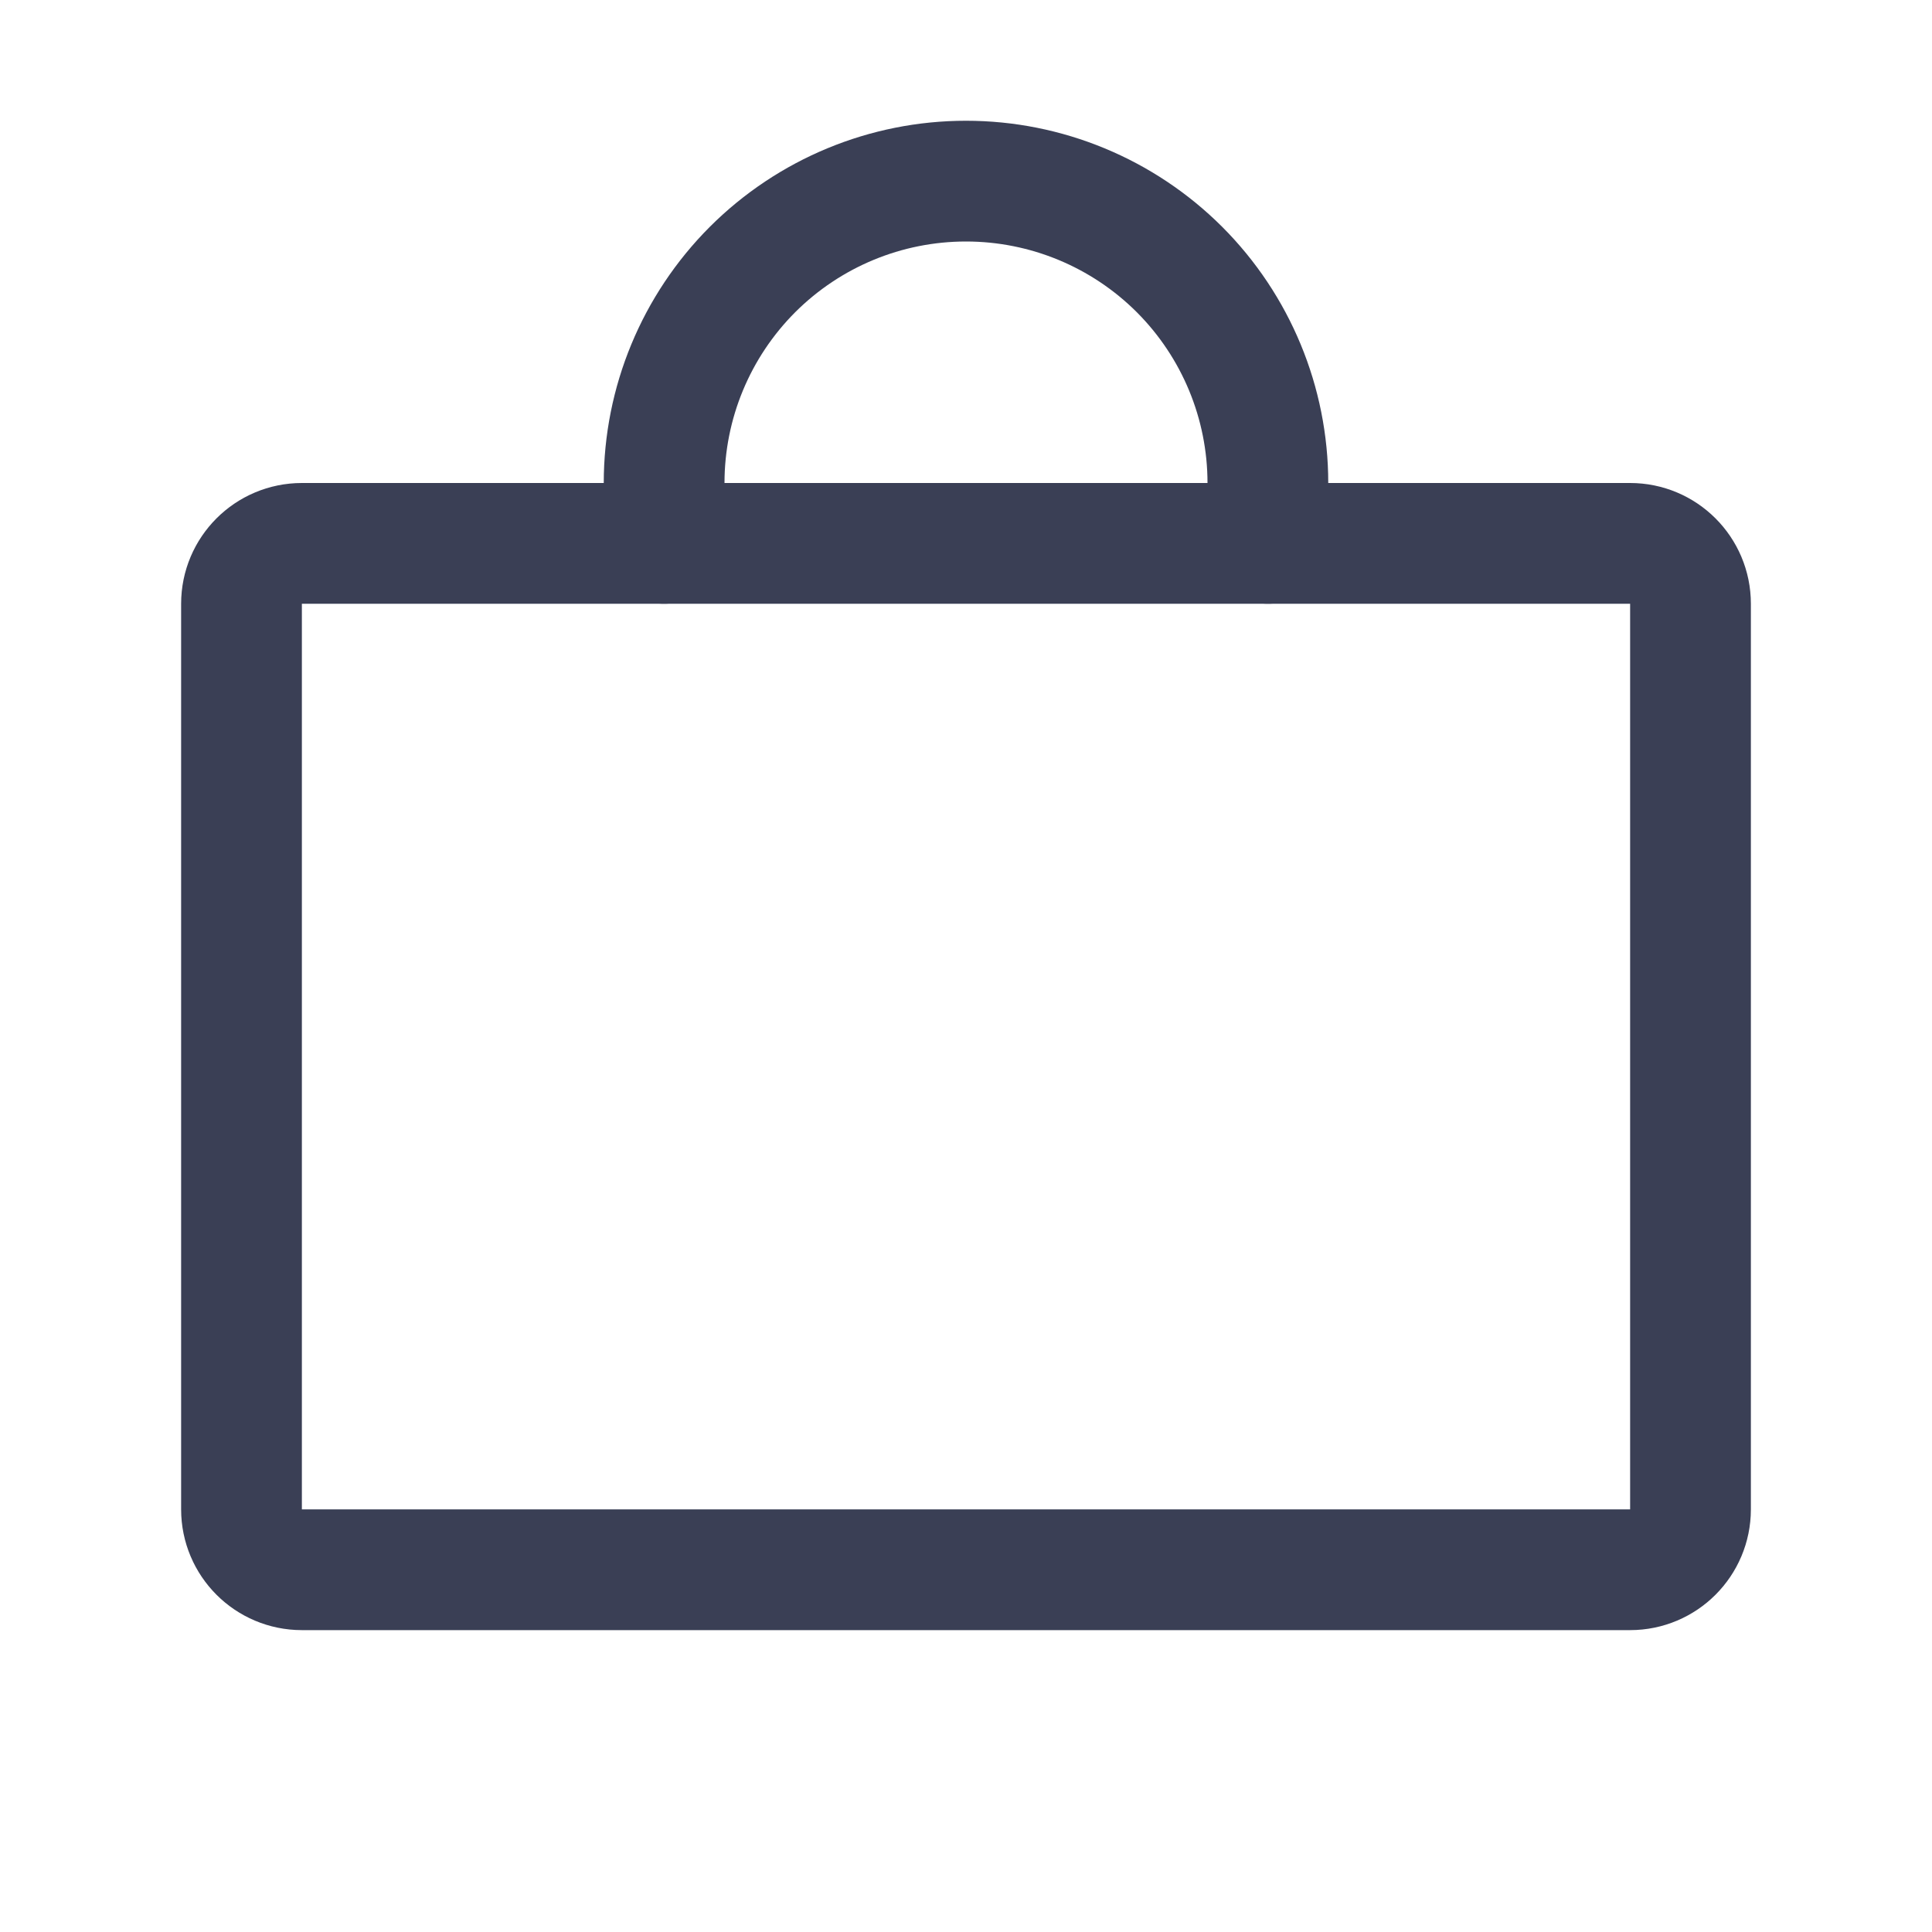
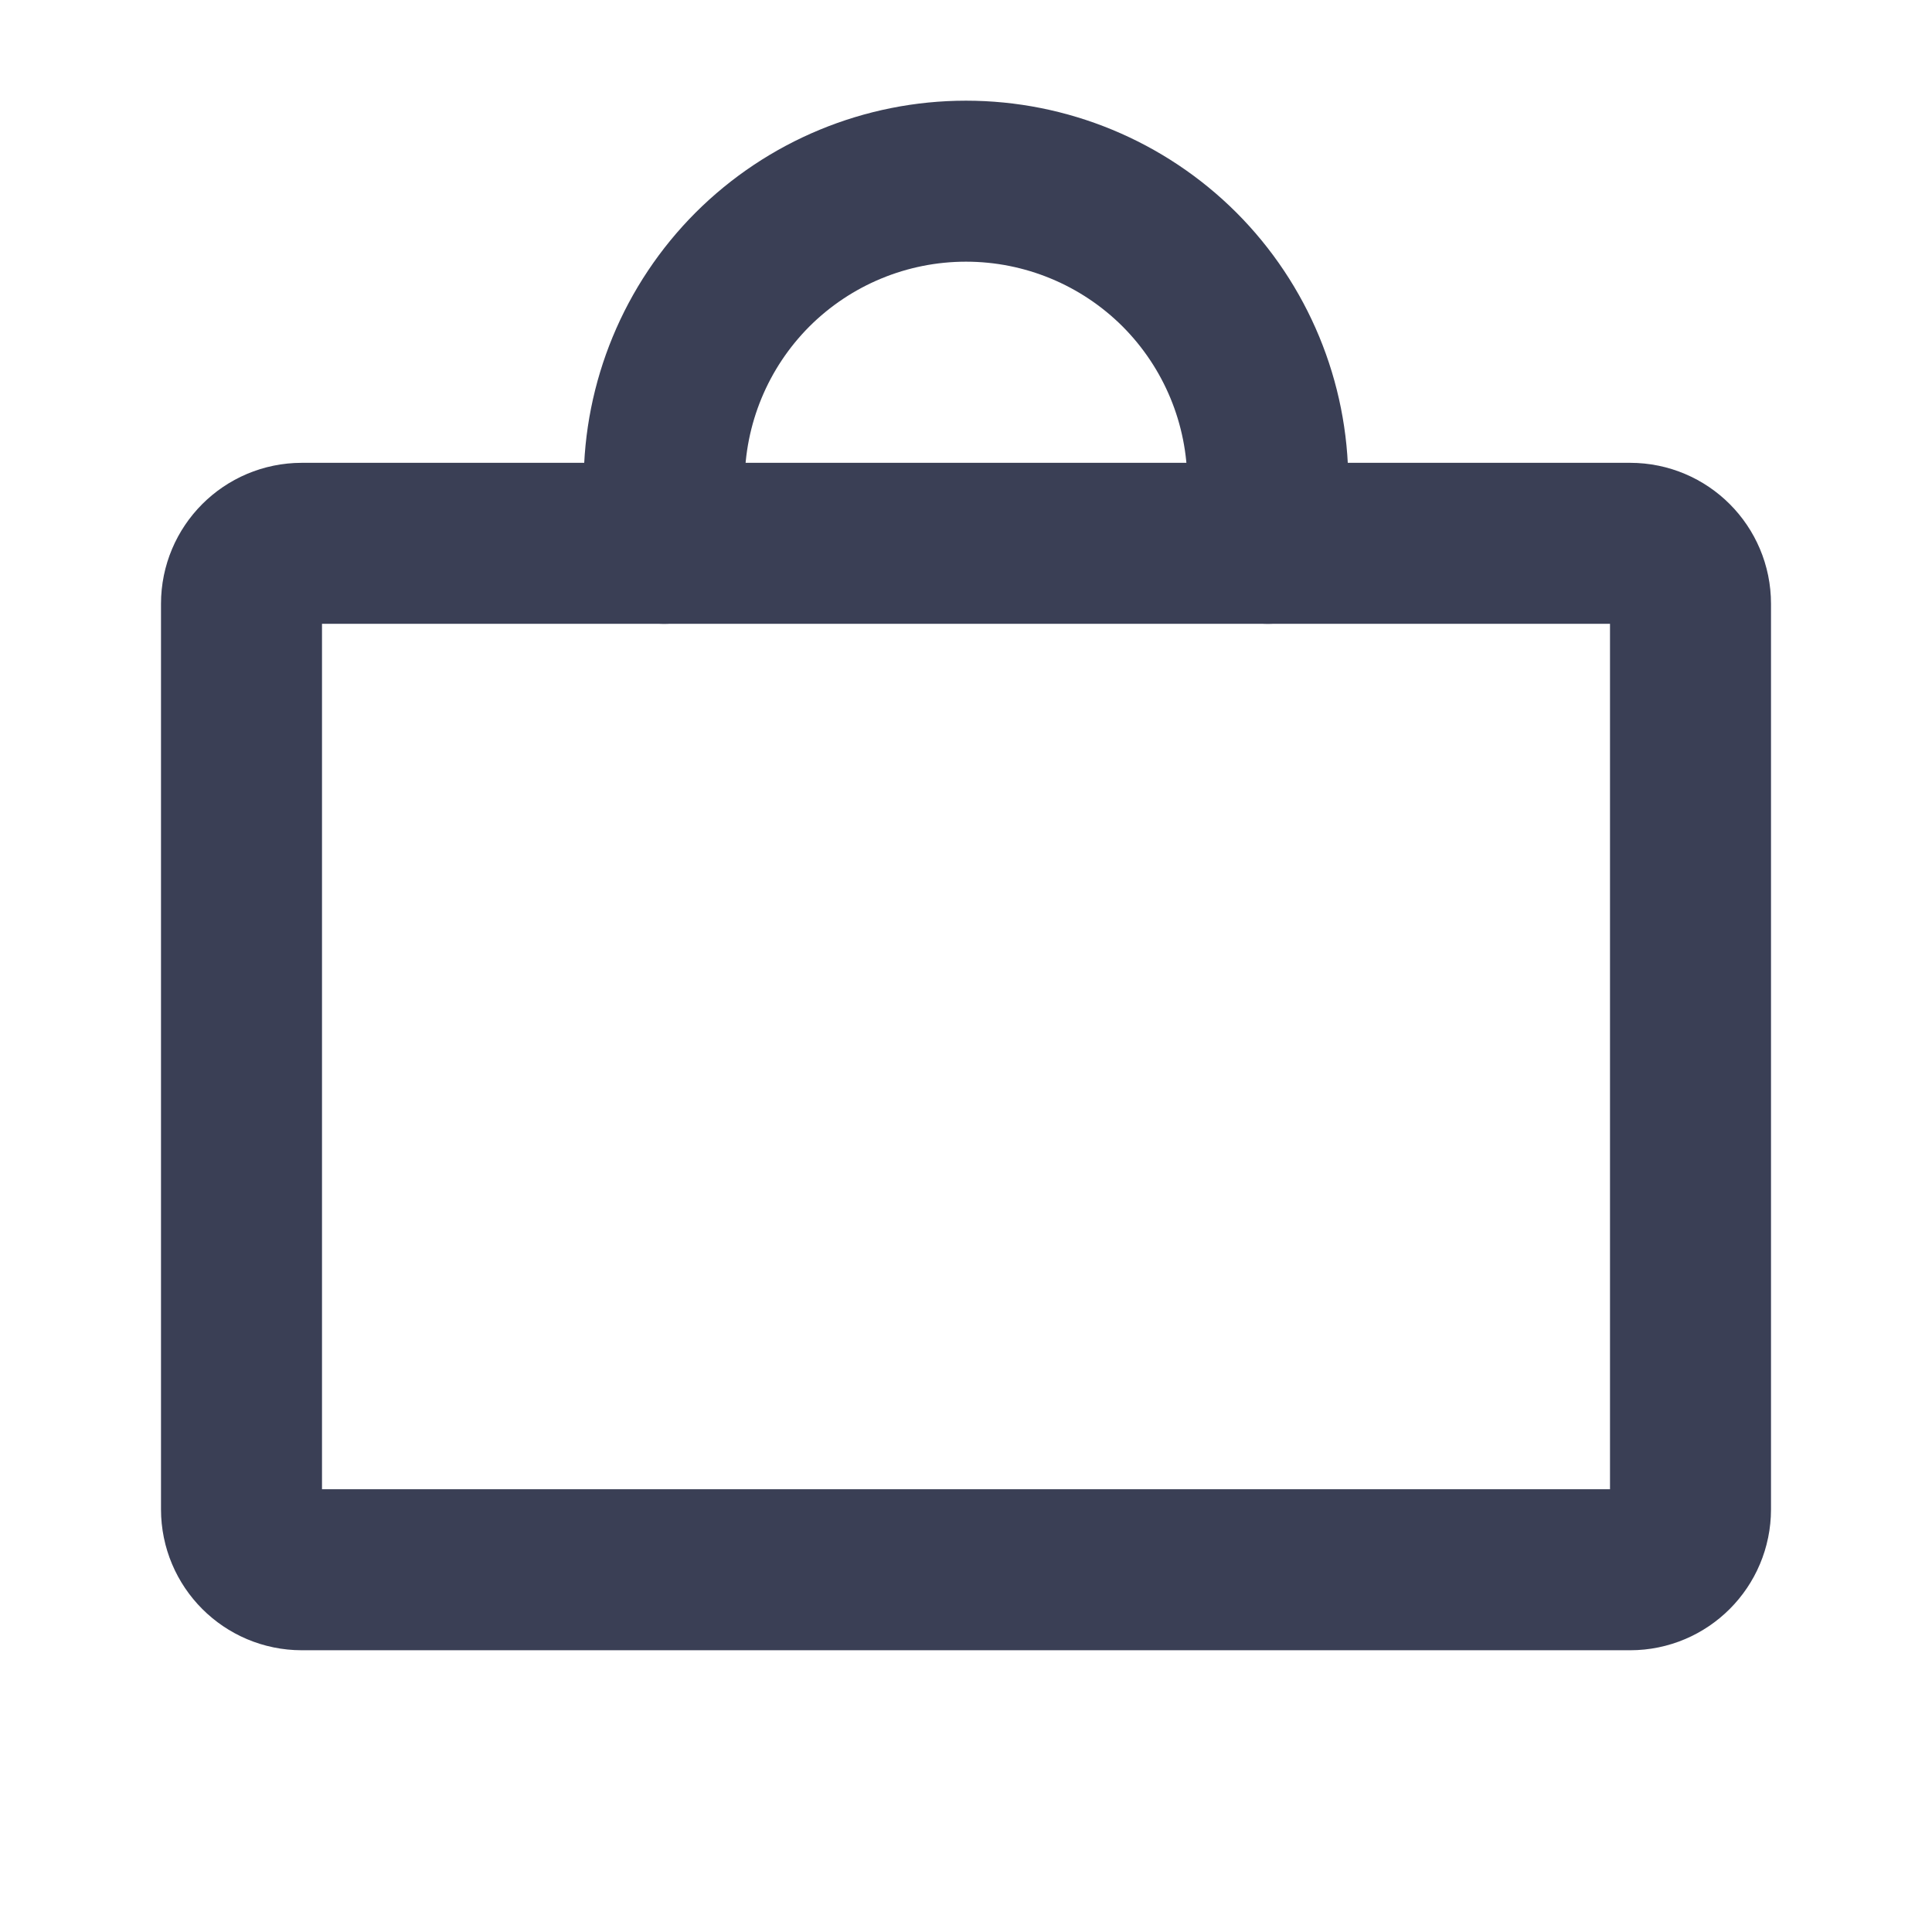
- <svg xmlns="http://www.w3.org/2000/svg" width="24" height="24" viewBox="0 0 24 24" fill="none">
-   <path d="M20.25 6.75H3.75C3.336 6.75 3 7.086 3 7.5V18.75C3 19.164 3.336 19.5 3.75 19.5H20.25C20.664 19.5 21 19.164 21 18.75V7.5C21 7.086 20.664 6.75 20.25 6.75Z" stroke="#3A3F55" stroke-width="1.5" stroke-linecap="round" stroke-linejoin="round" />
-   <path d="M8.25 6.75V6C8.25 5.005 8.645 4.052 9.348 3.348C10.052 2.645 11.005 2.25 12 2.25C12.995 2.25 13.948 2.645 14.652 3.348C15.355 4.052 15.75 5.005 15.75 6V6.75" stroke="#3A3F55" stroke-width="1.5" stroke-linecap="round" stroke-linejoin="round" />
+ <svg xmlns="http://www.w3.org/2000/svg" width="18" height="18" viewBox="0 0 18 18" fill="none">
+   <path d="M15.188 5.062H2.812C2.502 5.062 2.25 5.314 2.25 5.625V14.062C2.25 14.373 2.502 14.625 2.812 14.625H15.188C15.498 14.625 15.75 14.373 15.75 14.062V5.625C15.75 5.314 15.498 5.062 15.188 5.062Z" stroke="#3A3F55" stroke-width="1.5" stroke-linecap="round" stroke-linejoin="round" />
+   <path d="M6.188 5.062V4.5C6.188 3.754 6.484 3.039 7.011 2.511C7.539 1.984 8.254 1.688 9 1.688C9.746 1.688 10.461 1.984 10.989 2.511C11.516 3.039 11.812 3.754 11.812 4.5V5.062" stroke="#3A3F55" stroke-width="1.5" stroke-linecap="round" stroke-linejoin="round" />
</svg>
